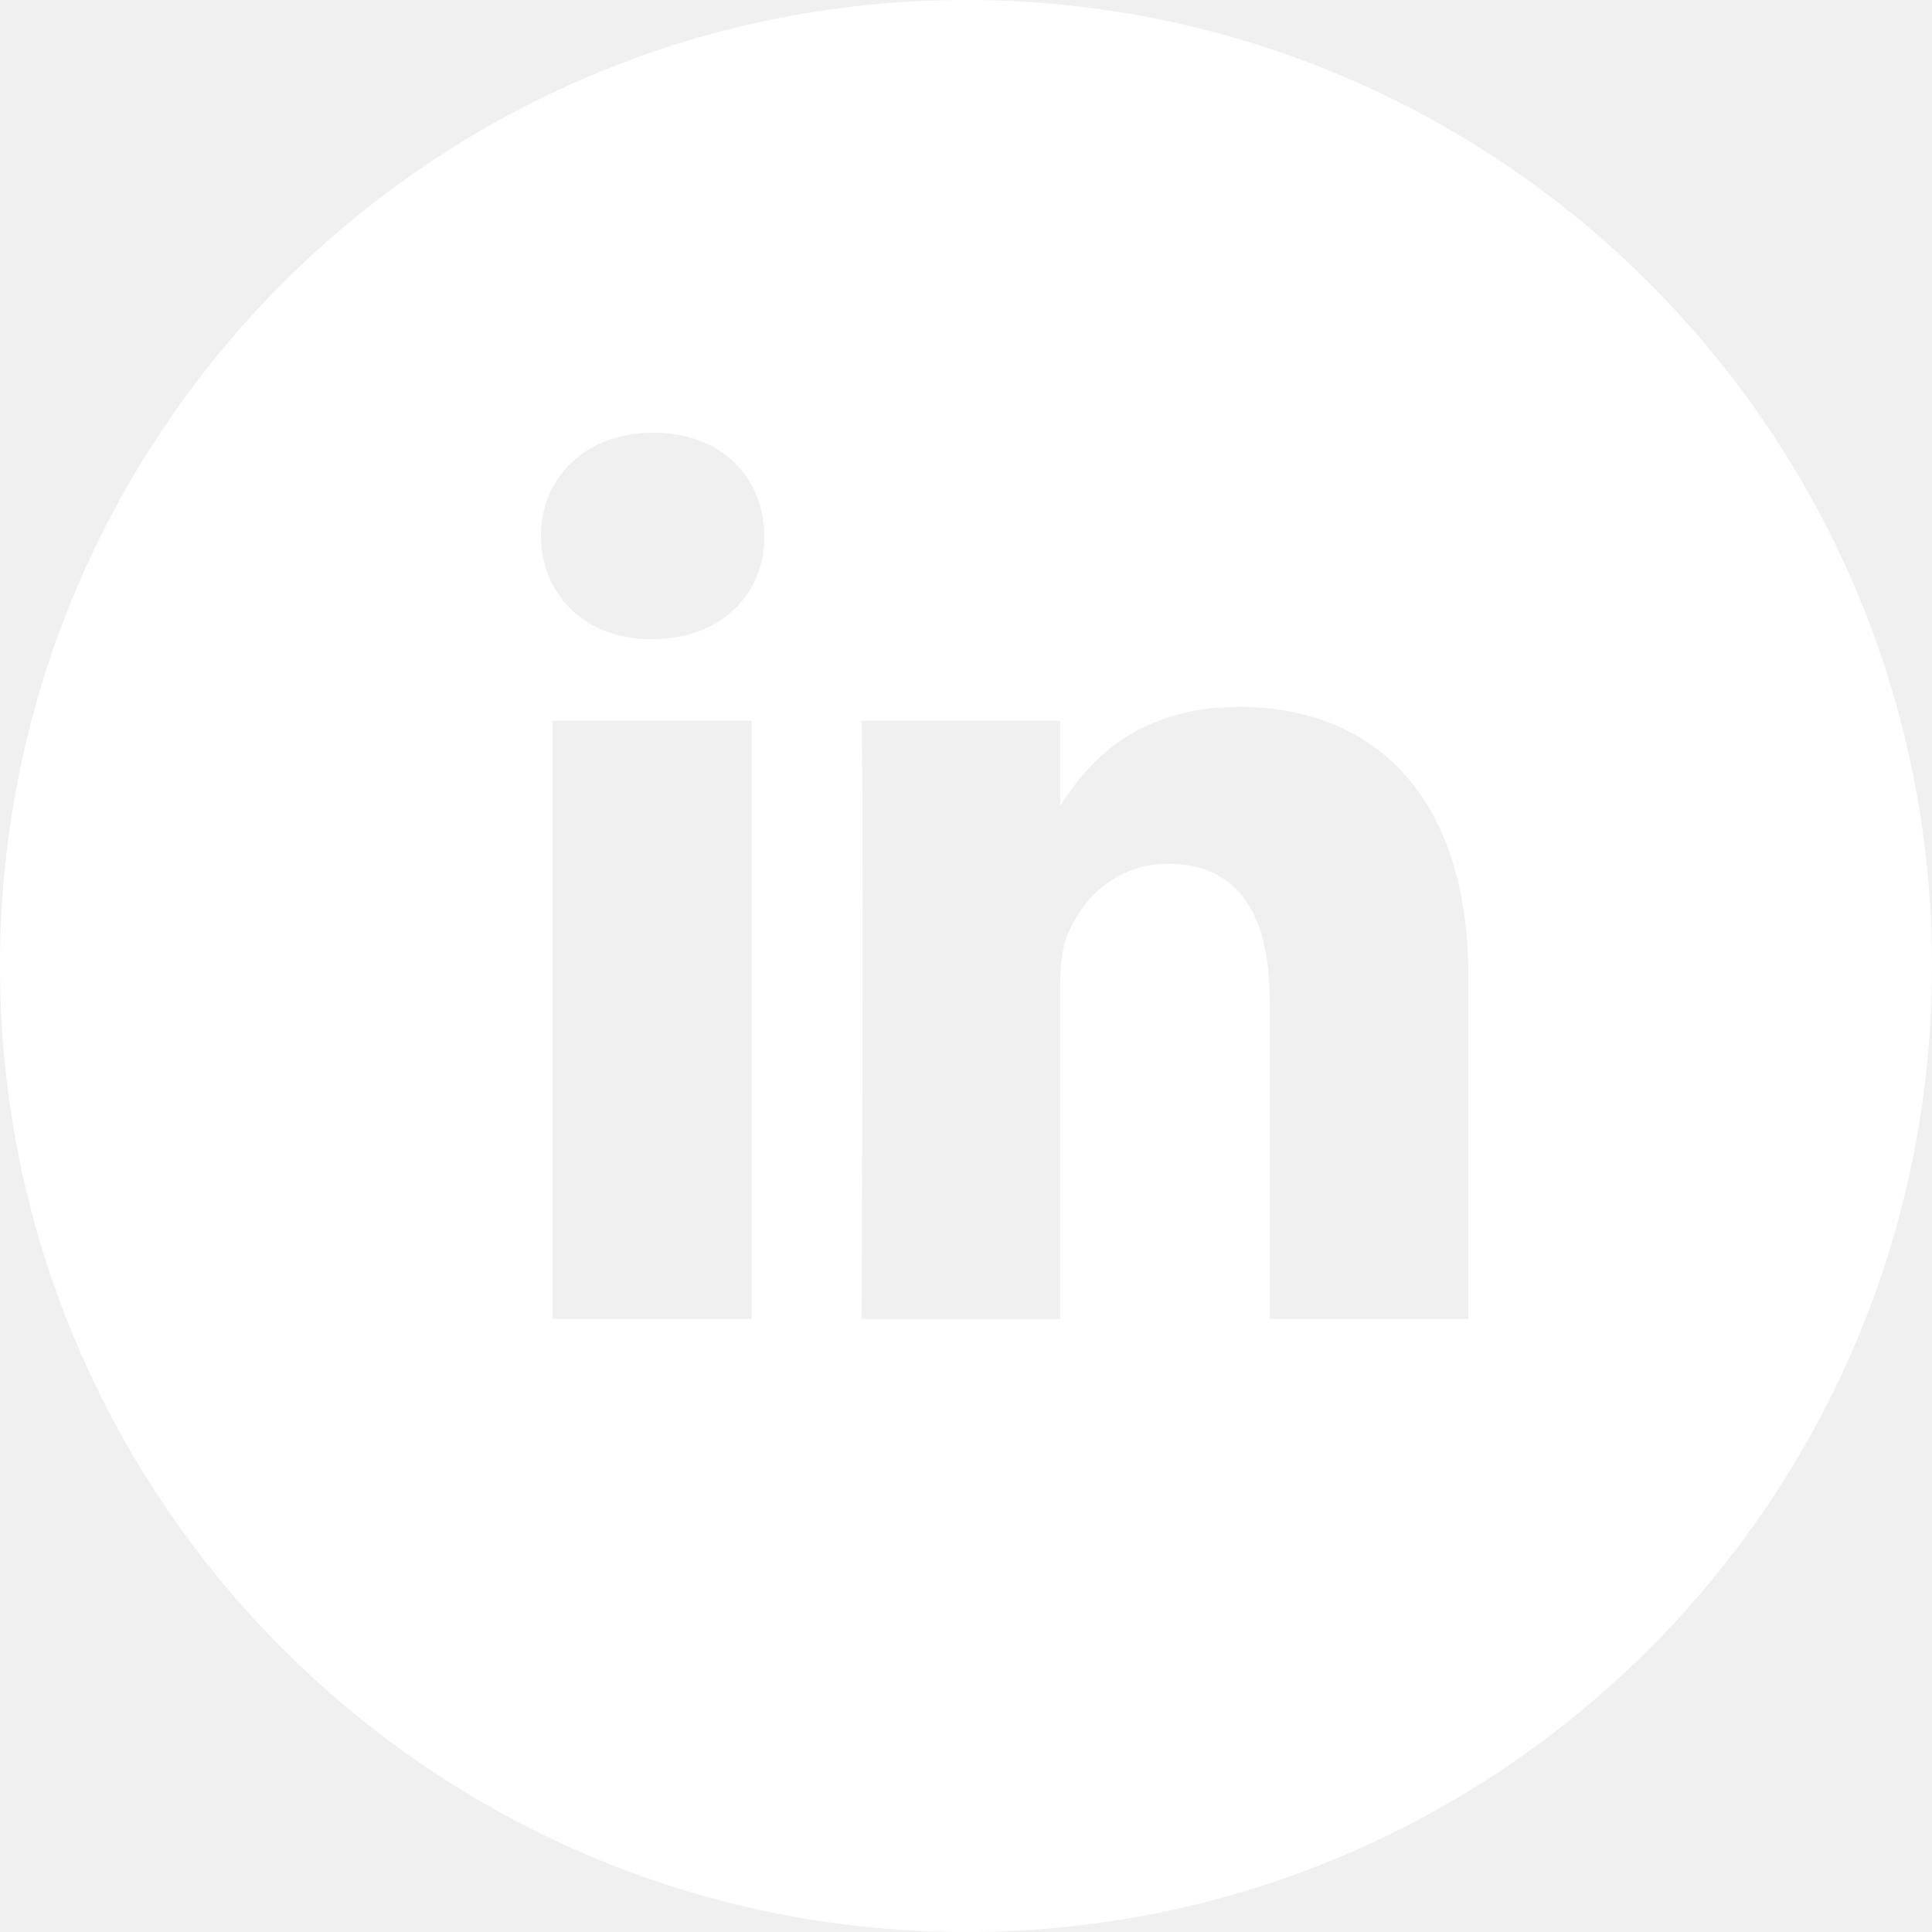
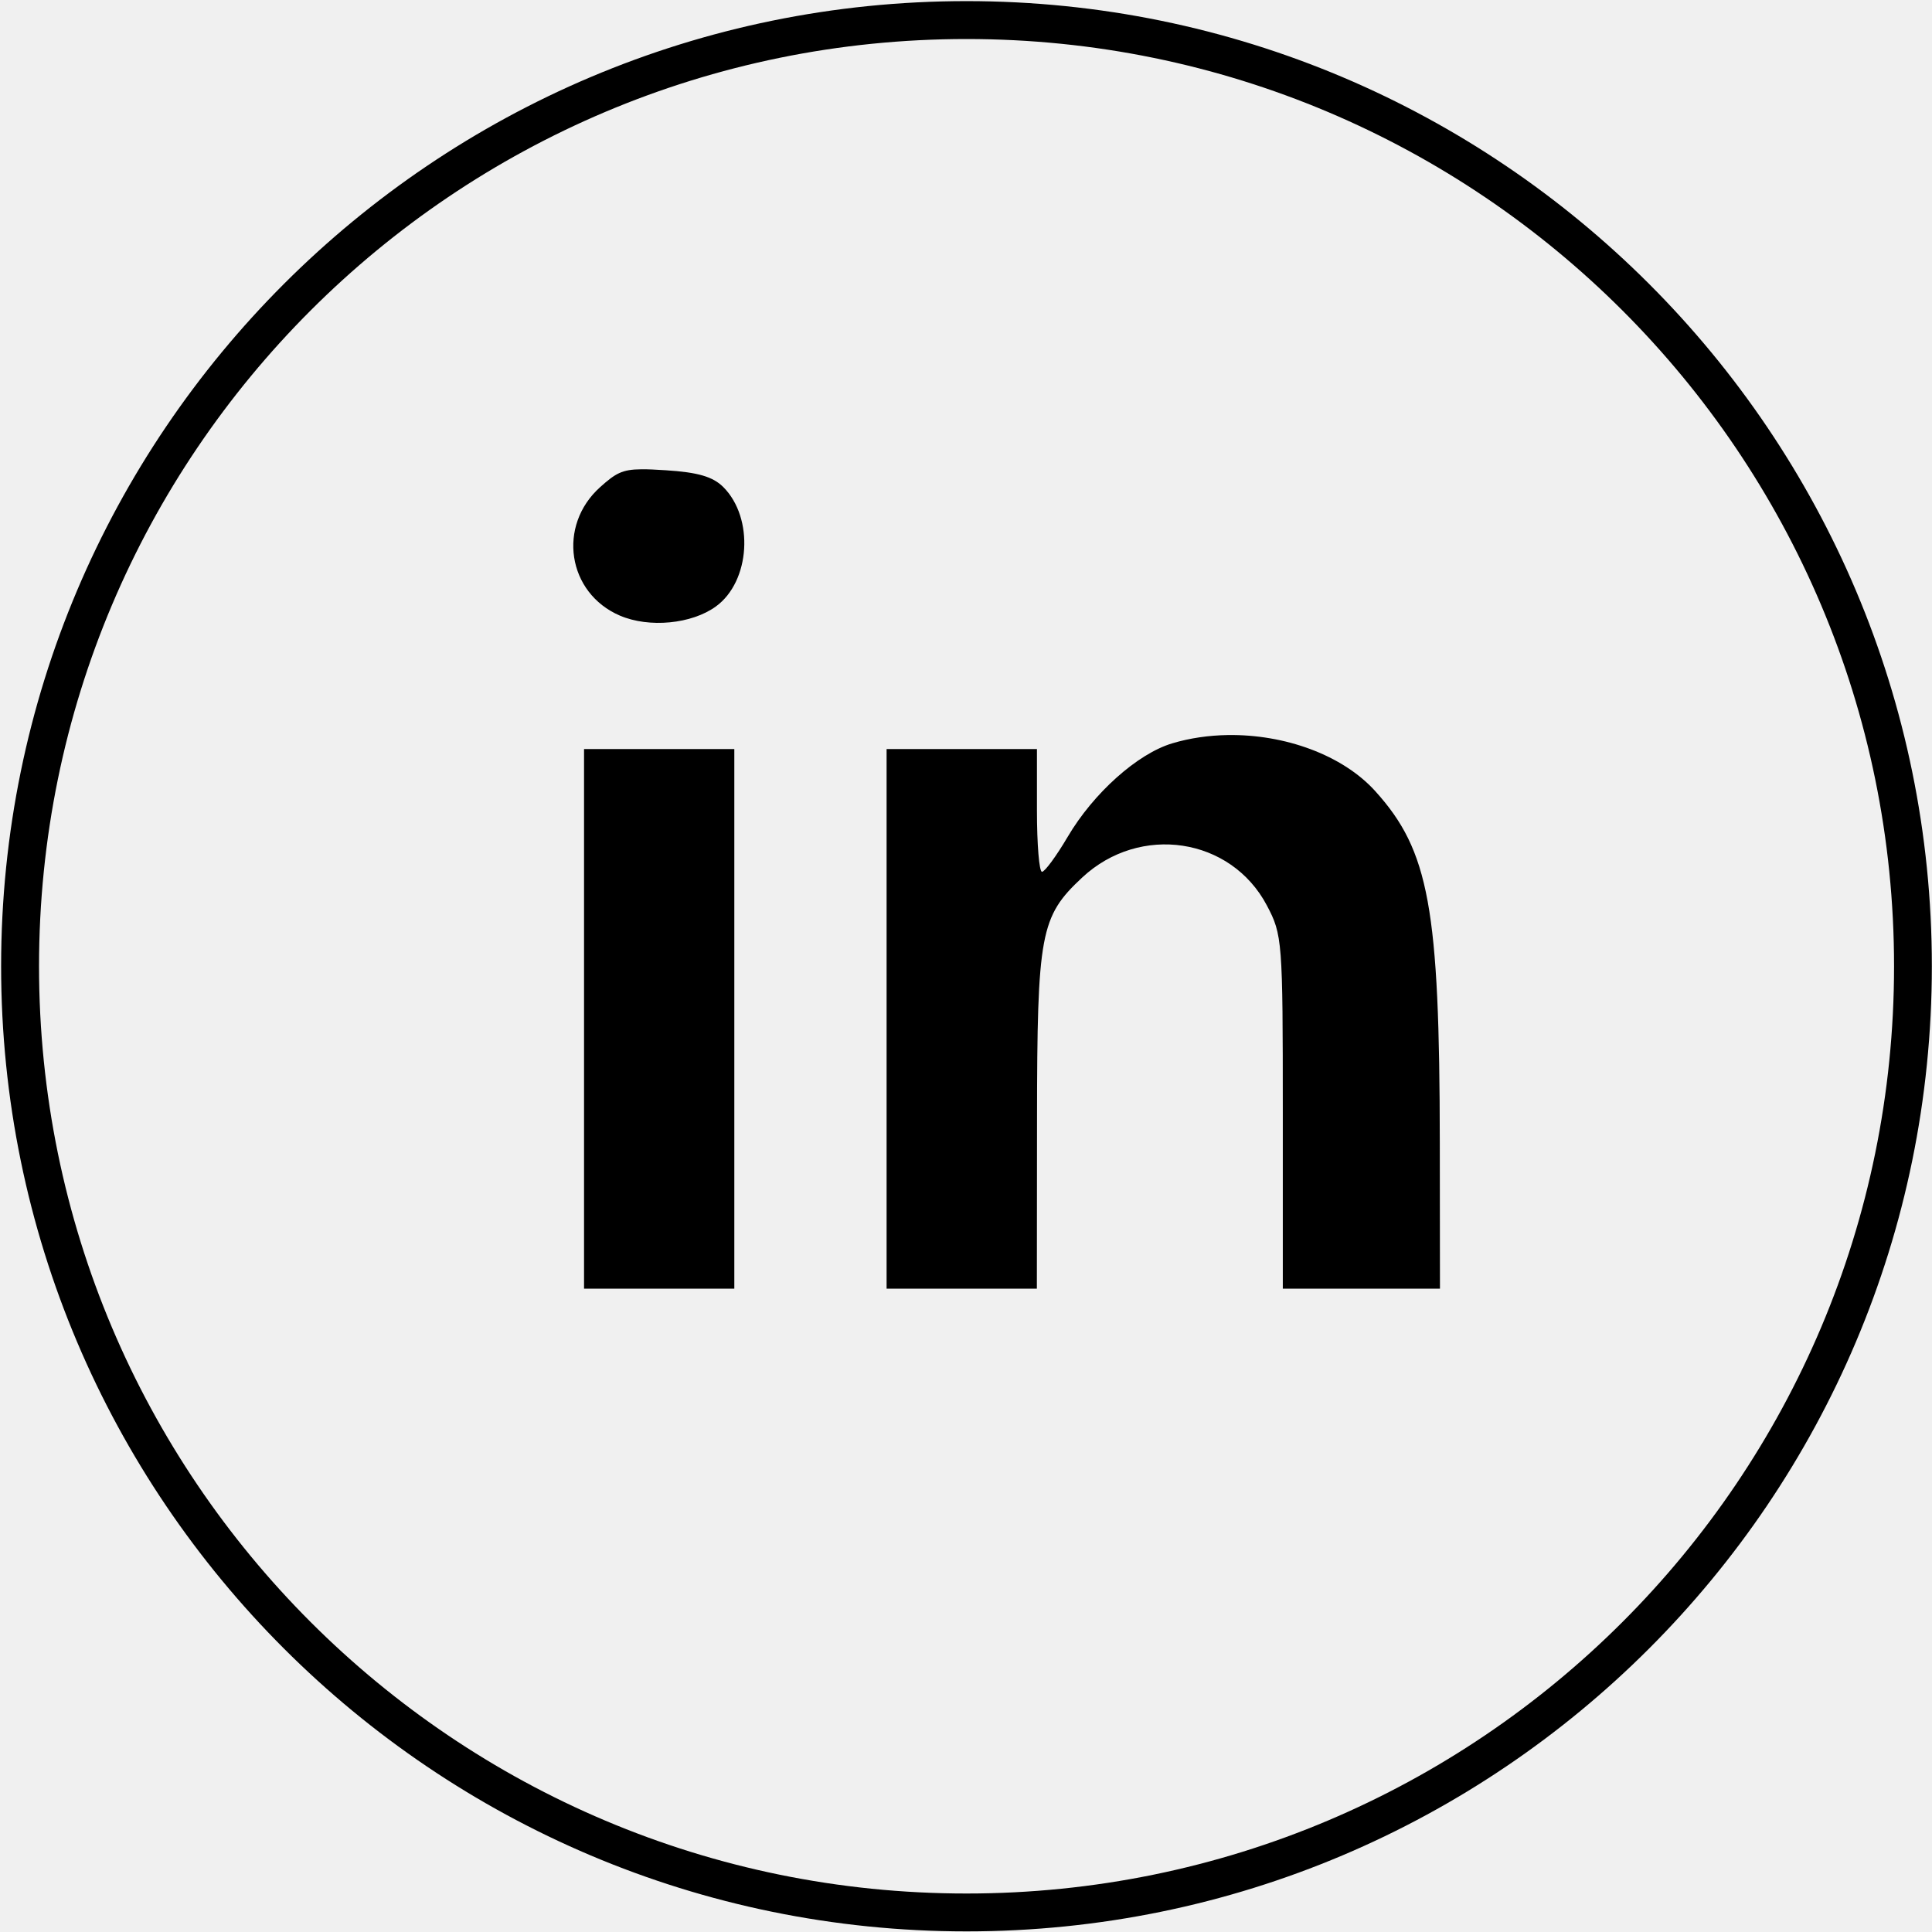
<svg xmlns="http://www.w3.org/2000/svg" version="1.1" id="Layer_1" x="0px" y="0px" width="50px" height="50px" viewBox="0 0 50 50" enable-background="new 0 0 50 50" xml:space="preserve">
-   <path fill="#FFFFFF" d="M25,0C11.192,0,0,11.193,0,25s11.192,25,25,25s25-11.193,25-25S38.808,0,25,0z M19.453,34.136h-5.156V18.651  h5.156V34.136z M16.875,16.542h-0.031c-1.734,0-2.844-1.188-2.844-2.672c0-1.516,1.156-2.672,2.906-2.672  c1.766,0,2.859,1.156,2.875,2.672C19.797,15.354,18.672,16.542,16.875,16.542z M38,34.136h-5.141v-8.281c0-2.078-0.75-3.5-2.609-3.5  c-1.422,0-2.266,0.953-2.641,1.875c-0.125,0.344-0.172,0.797-0.172,1.266v8.641h-5.141c0.063-14.031,0-15.484,0-15.484h5.141v2.204  c0.678-1.061,1.898-2.563,4.641-2.563c3.391,0,5.922,2.219,5.922,6.969V34.136z" />
+   <defs id="defs7" />
+   <path style="color:#000000;font-style:normal;font-variant:normal;font-weight:normal;font-stretch:normal;font-size:medium;line-height:normal;font-family:sans-serif;text-indent:0;text-align:start;text-decoration:none;text-decoration-line:none;text-decoration-style:solid;text-decoration-color:#000000;letter-spacing:normal;word-spacing:normal;text-transform:none;direction:ltr;block-progression:tb;writing-mode:lr-tb;baseline-shift:baseline;text-anchor:start;white-space:normal;clip-rule:nonzero;display:inline;overflow:visible;visibility:visible;opacity:1;isolation:auto;mix-blend-mode:normal;color-interpolation:sRGB;color-interpolation-filters:linearRGB;solid-color:#000000;solid-opacity:1;fill-opacity:1;fill-rule:nonzero;stroke:none;stroke-width:1;stroke-linecap:butt;stroke-linejoin:miter;stroke-miterlimit:4;stroke-dasharray:none;stroke-dashoffset:0;stroke-opacity:1;color-rendering:auto;image-rendering:auto;shape-rendering:auto;text-rendering:auto;enable-background:accumulate" d="M 25.014 0.029 C 11.221 0.029 0.029 11.217 0.029 25.006 C 0.029 38.794 11.221 49.984 25.014 49.984 C 38.807 49.984 49.996 38.794 49.996 25.006 C 49.996 11.217 38.807 0.029 25.014 0.029 z M 25.014 1.01 C 38.277 1.01 49.018 11.747 49.018 25.006 C 49.018 38.265 38.277 49.004 25.014 49.004 C 11.75 49.004 1.01 38.265 1.01 25.006 C 1.01 11.747 11.75 1.01 25.014 1.01 z M 16.598 12.145 C 16.097 12.148 15.926 12.254 15.535 12.604 C 14.416 13.604 14.682 15.348 16.043 15.932 C 16.799 16.256 17.9 16.151 18.527 15.695 C 19.419 15.048 19.52 13.407 18.719 12.605 C 18.45 12.337 18.065 12.223 17.229 12.17 C 16.968 12.153 16.765 12.143 16.598 12.145 z M 31.775 19.023 C 31.285 19.031 30.796 19.1 30.336 19.238 C 29.435 19.508 28.298 20.526 27.631 21.658 C 27.339 22.154 27.04 22.561 26.967 22.562 C 26.894 22.564 26.836 21.85 26.836 20.975 L 26.836 19.385 L 24.891 19.385 L 22.945 19.385 L 22.945 26.367 L 22.945 33.35 L 24.891 33.35 L 26.834 33.35 L 26.838 28.975 C 26.842 24.152 26.923 23.722 28.006 22.711 C 29.501 21.315 31.857 21.67 32.787 23.434 C 33.187 24.191 33.199 24.341 33.199 28.781 L 33.199 33.35 L 35.232 33.35 L 37.266 33.35 L 37.262 29.594 C 37.257 23.499 36.986 22.017 35.592 20.475 C 34.744 19.537 33.248 19.001 31.775 19.023 z M 15.115 19.385 L 15.115 26.367 L 15.115 33.35 L 17.059 33.35 L 19.004 33.35 L 19.004 26.367 L 19.004 19.385 L 17.059 19.385 L 15.115 19.385 z " id="path3" />
+   <g id="layer1" style="display:inline" />
</svg>
